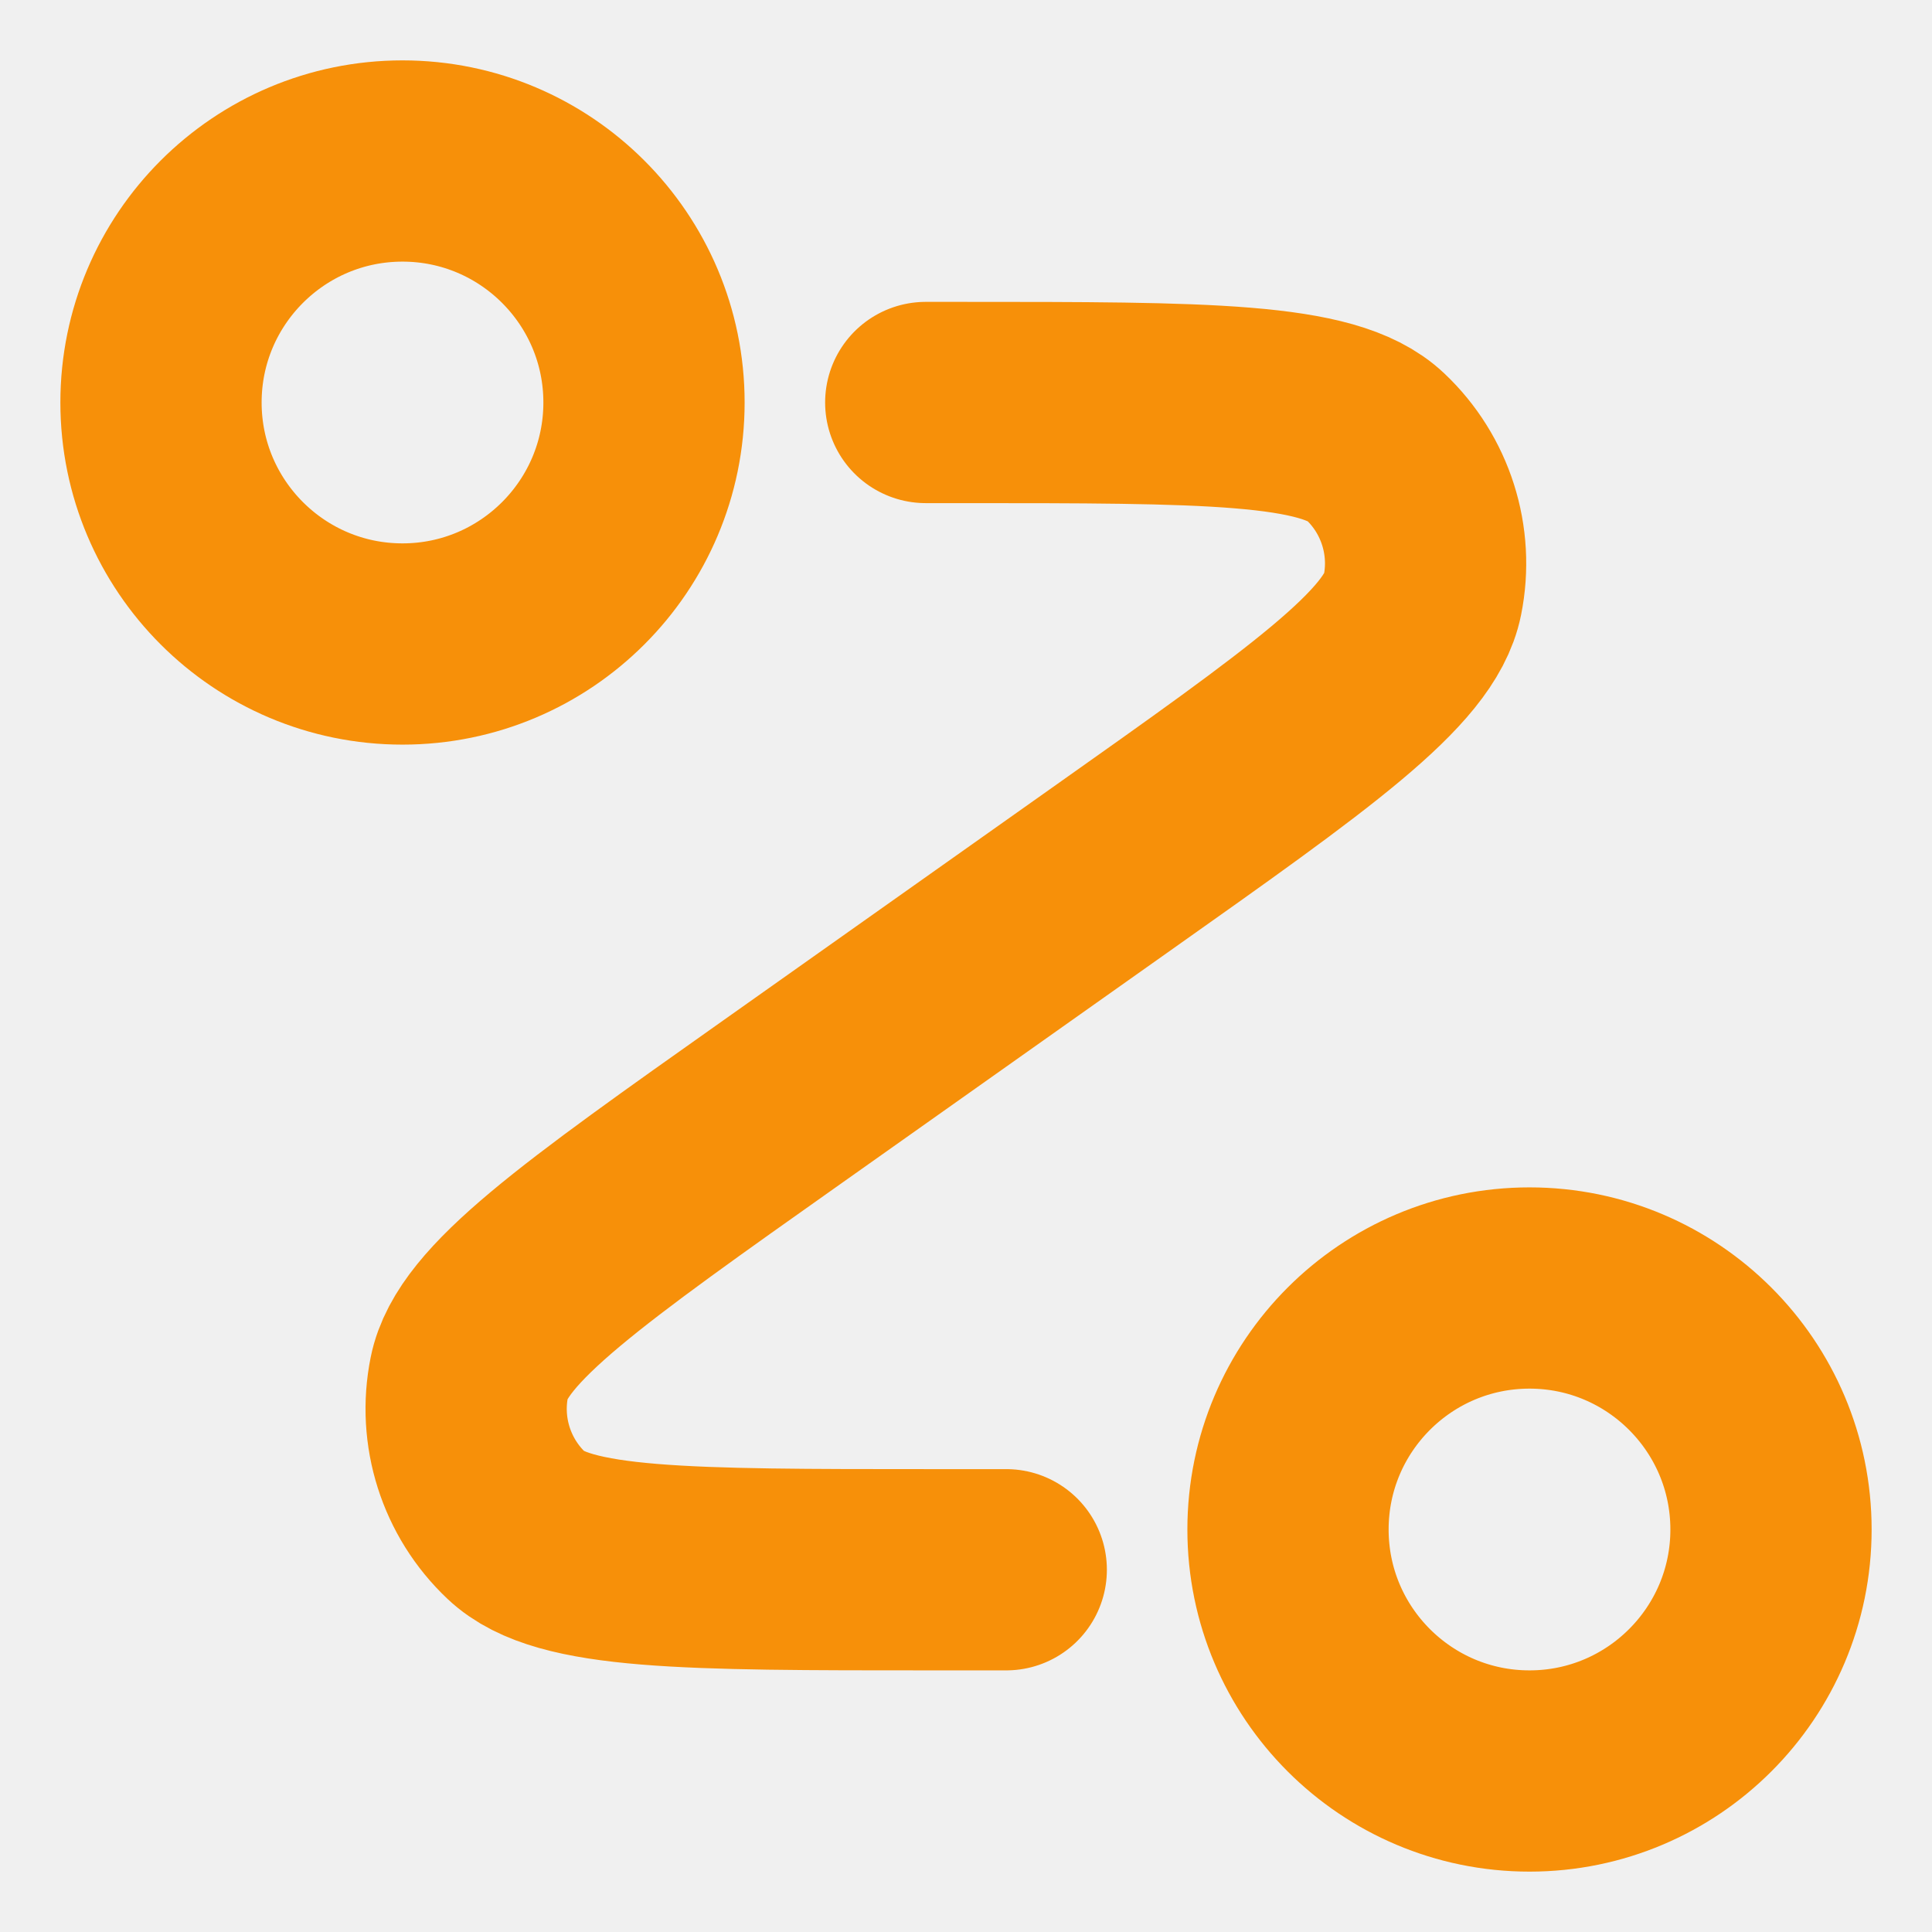
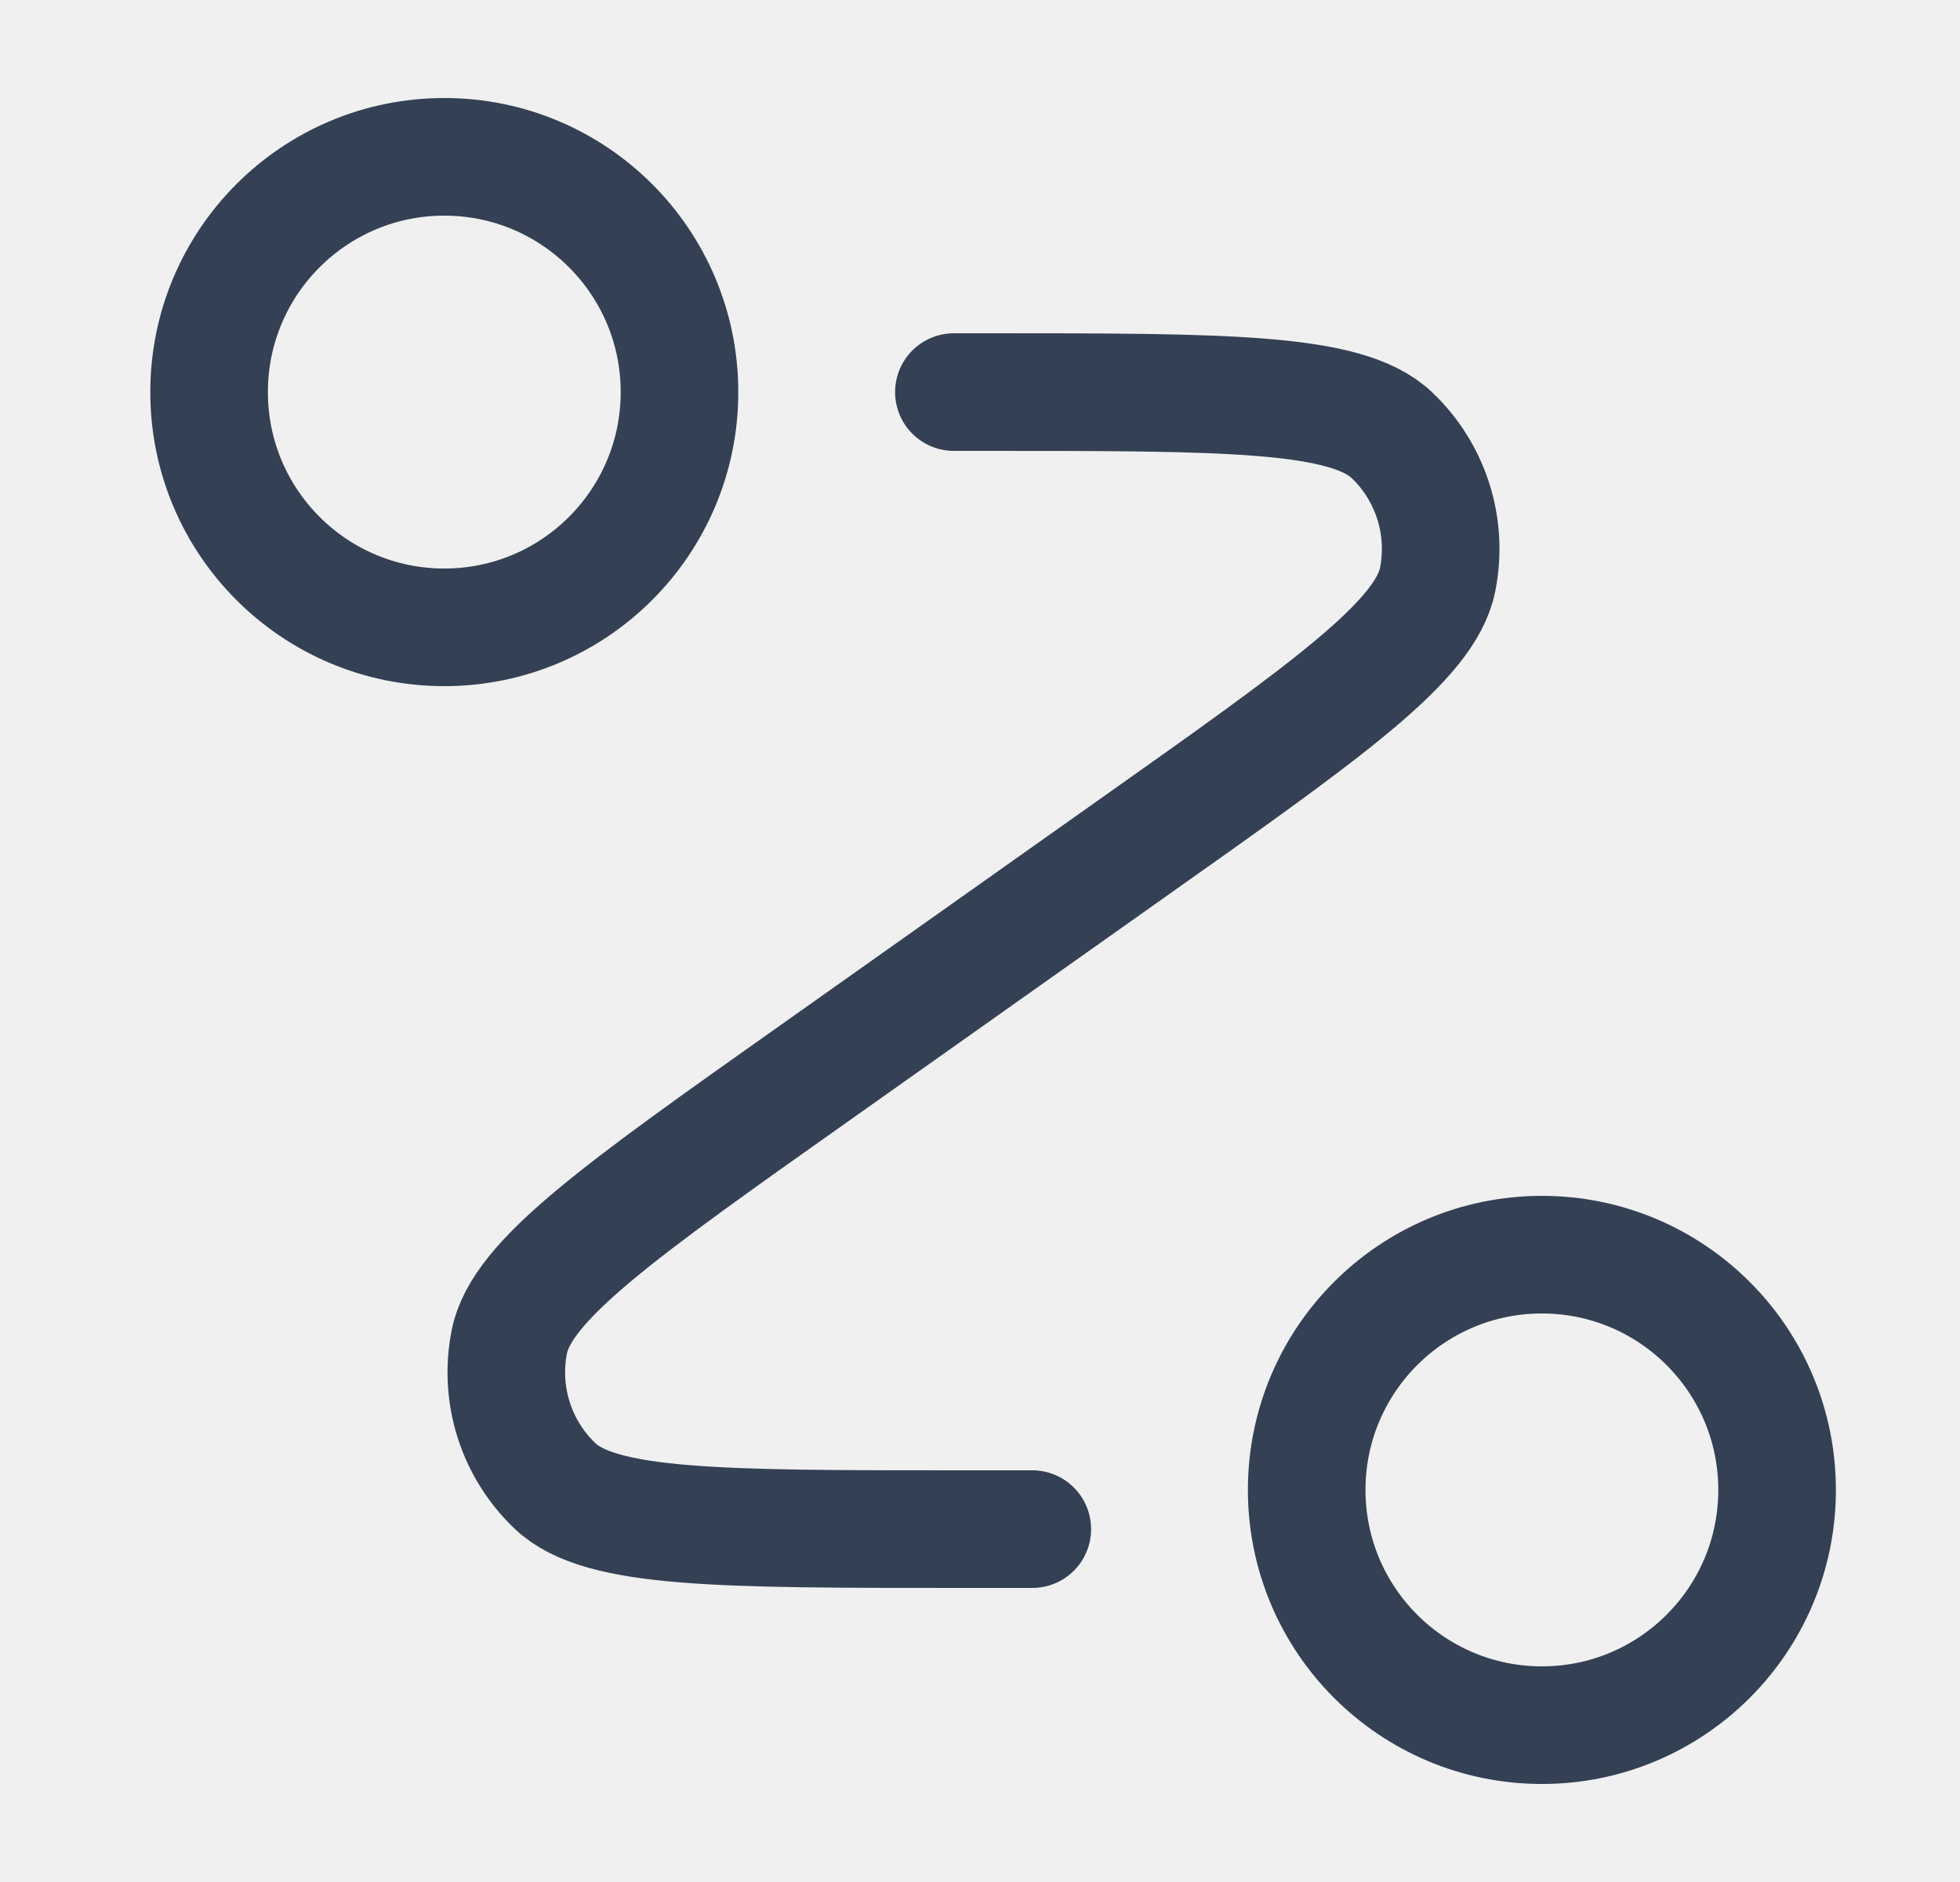
- <svg xmlns="http://www.w3.org/2000/svg" width="12" height="12" viewBox="0 0 12 12" fill="none">
-   <g id="route" clip-path="url(#clip0_664_8452)">
-     <path id="Icon" d="M5.75 2.5H5.967C7.491 2.5 8.253 2.5 8.542 2.774C8.792 3.01 8.903 3.359 8.835 3.696C8.757 4.087 8.135 4.526 6.891 5.406L4.859 6.844C3.615 7.724 2.993 8.163 2.915 8.554C2.847 8.891 2.958 9.24 3.208 9.476C3.497 9.75 4.259 9.75 5.783 9.75H6.25M4 2.5C4 3.328 3.328 4 2.5 4C1.672 4 1 3.328 1 2.5C1 1.672 1.672 1 2.5 1C3.328 1 4 1.672 4 2.5ZM11 9.5C11 10.328 10.328 11 9.5 11C8.672 11 8 10.328 8 9.5C8 8.672 8.672 8 9.5 8C10.328 8 11 8.672 11 9.5Z" stroke="#F79009" stroke-width="1.25" stroke-linecap="round" stroke-linejoin="round" />
+ <svg xmlns="http://www.w3.org/2000/svg" width="25" height="24" viewBox="0 0 25 24" fill="none">
+   <g id="route">
+     <path id="Icon" d="M12.167 5H12.601C15.649 5 17.172 5 17.751 5.547C18.251 6.02 18.472 6.717 18.337 7.392C18.181 8.173 16.937 9.053 14.449 10.812L10.385 13.688C7.897 15.447 6.653 16.327 6.497 17.108C6.362 17.783 6.583 18.48 7.083 18.953C7.662 19.5 9.185 19.5 12.233 19.5H13.167M8.667 5C8.667 6.657 7.324 8 5.667 8C4.01 8 2.667 6.657 2.667 5C2.667 3.343 4.01 2 5.667 2C7.324 2 8.667 3.343 8.667 5ZM22.667 19C22.667 20.657 21.324 22 19.667 22C18.01 22 16.667 20.657 16.667 19C16.667 17.343 18.01 16 19.667 16C21.324 16 22.667 17.343 22.667 19Z" stroke="#344054" stroke-width="1.5" stroke-linecap="round" stroke-linejoin="round" />
  </g>
-   <defs>
-     <clipPath id="clip0_664_8452">
-       <rect width="12" height="12" fill="white" />
-     </clipPath>
-   </defs>
</svg>
